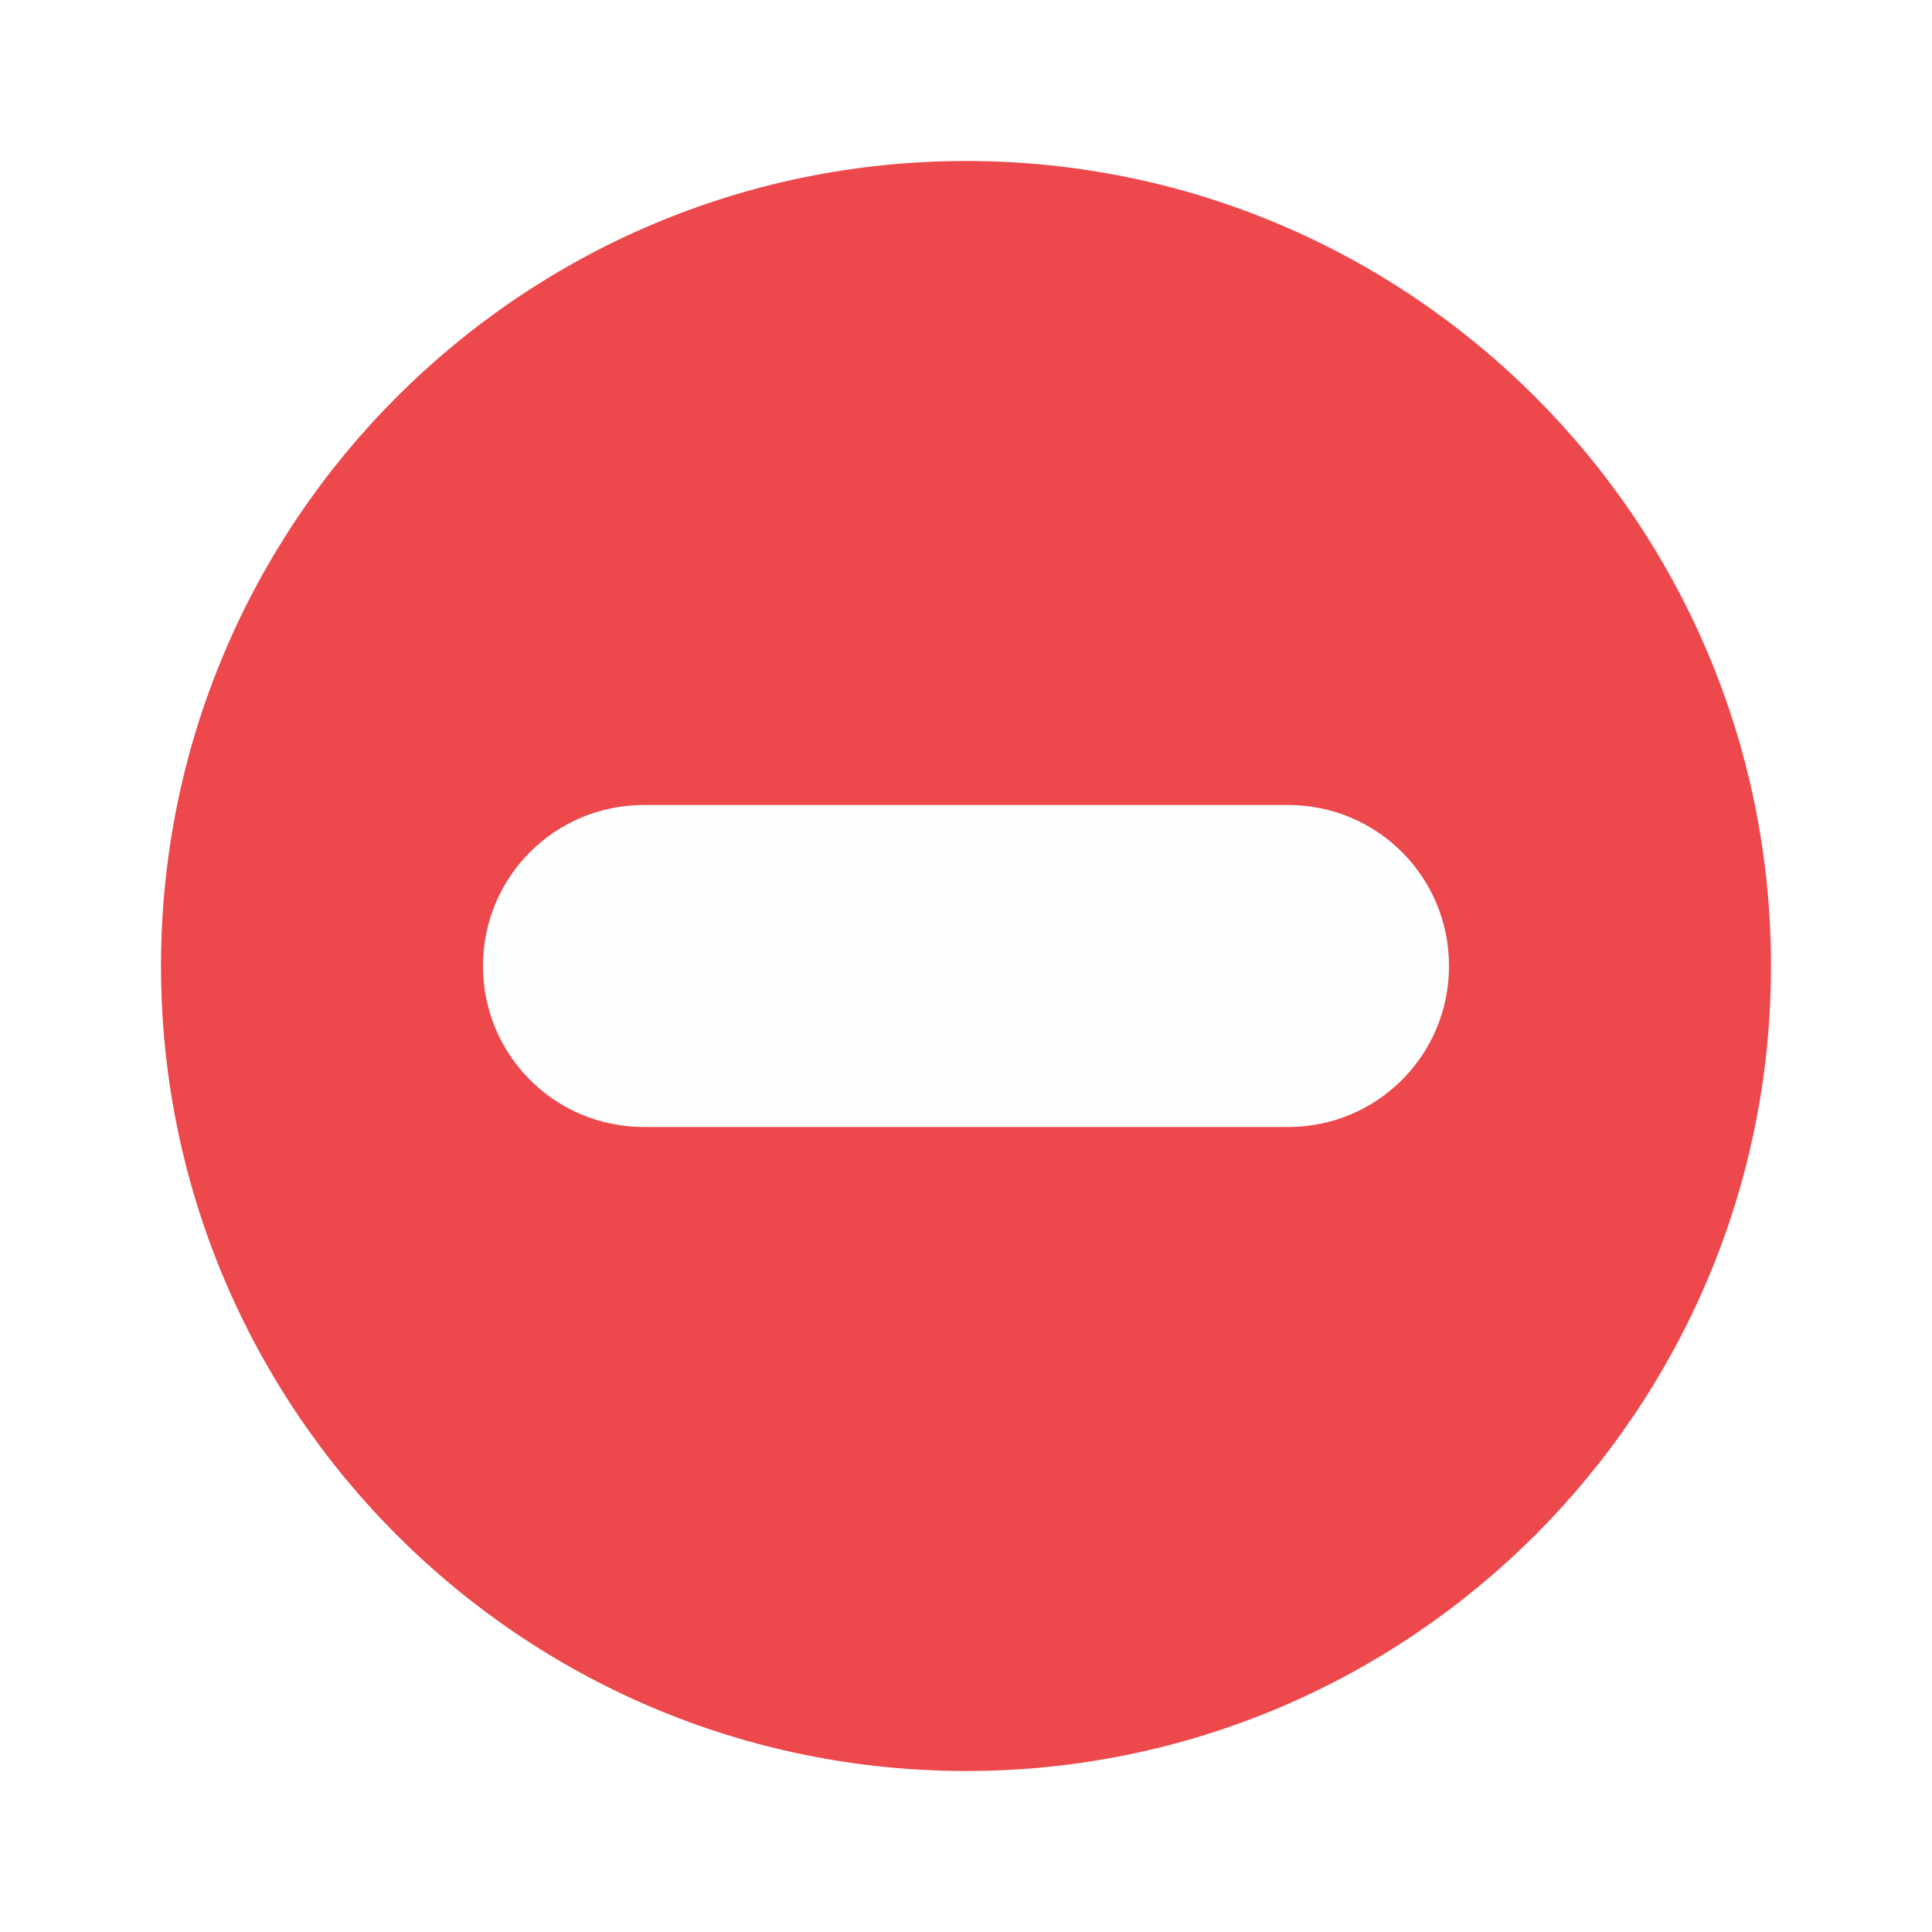
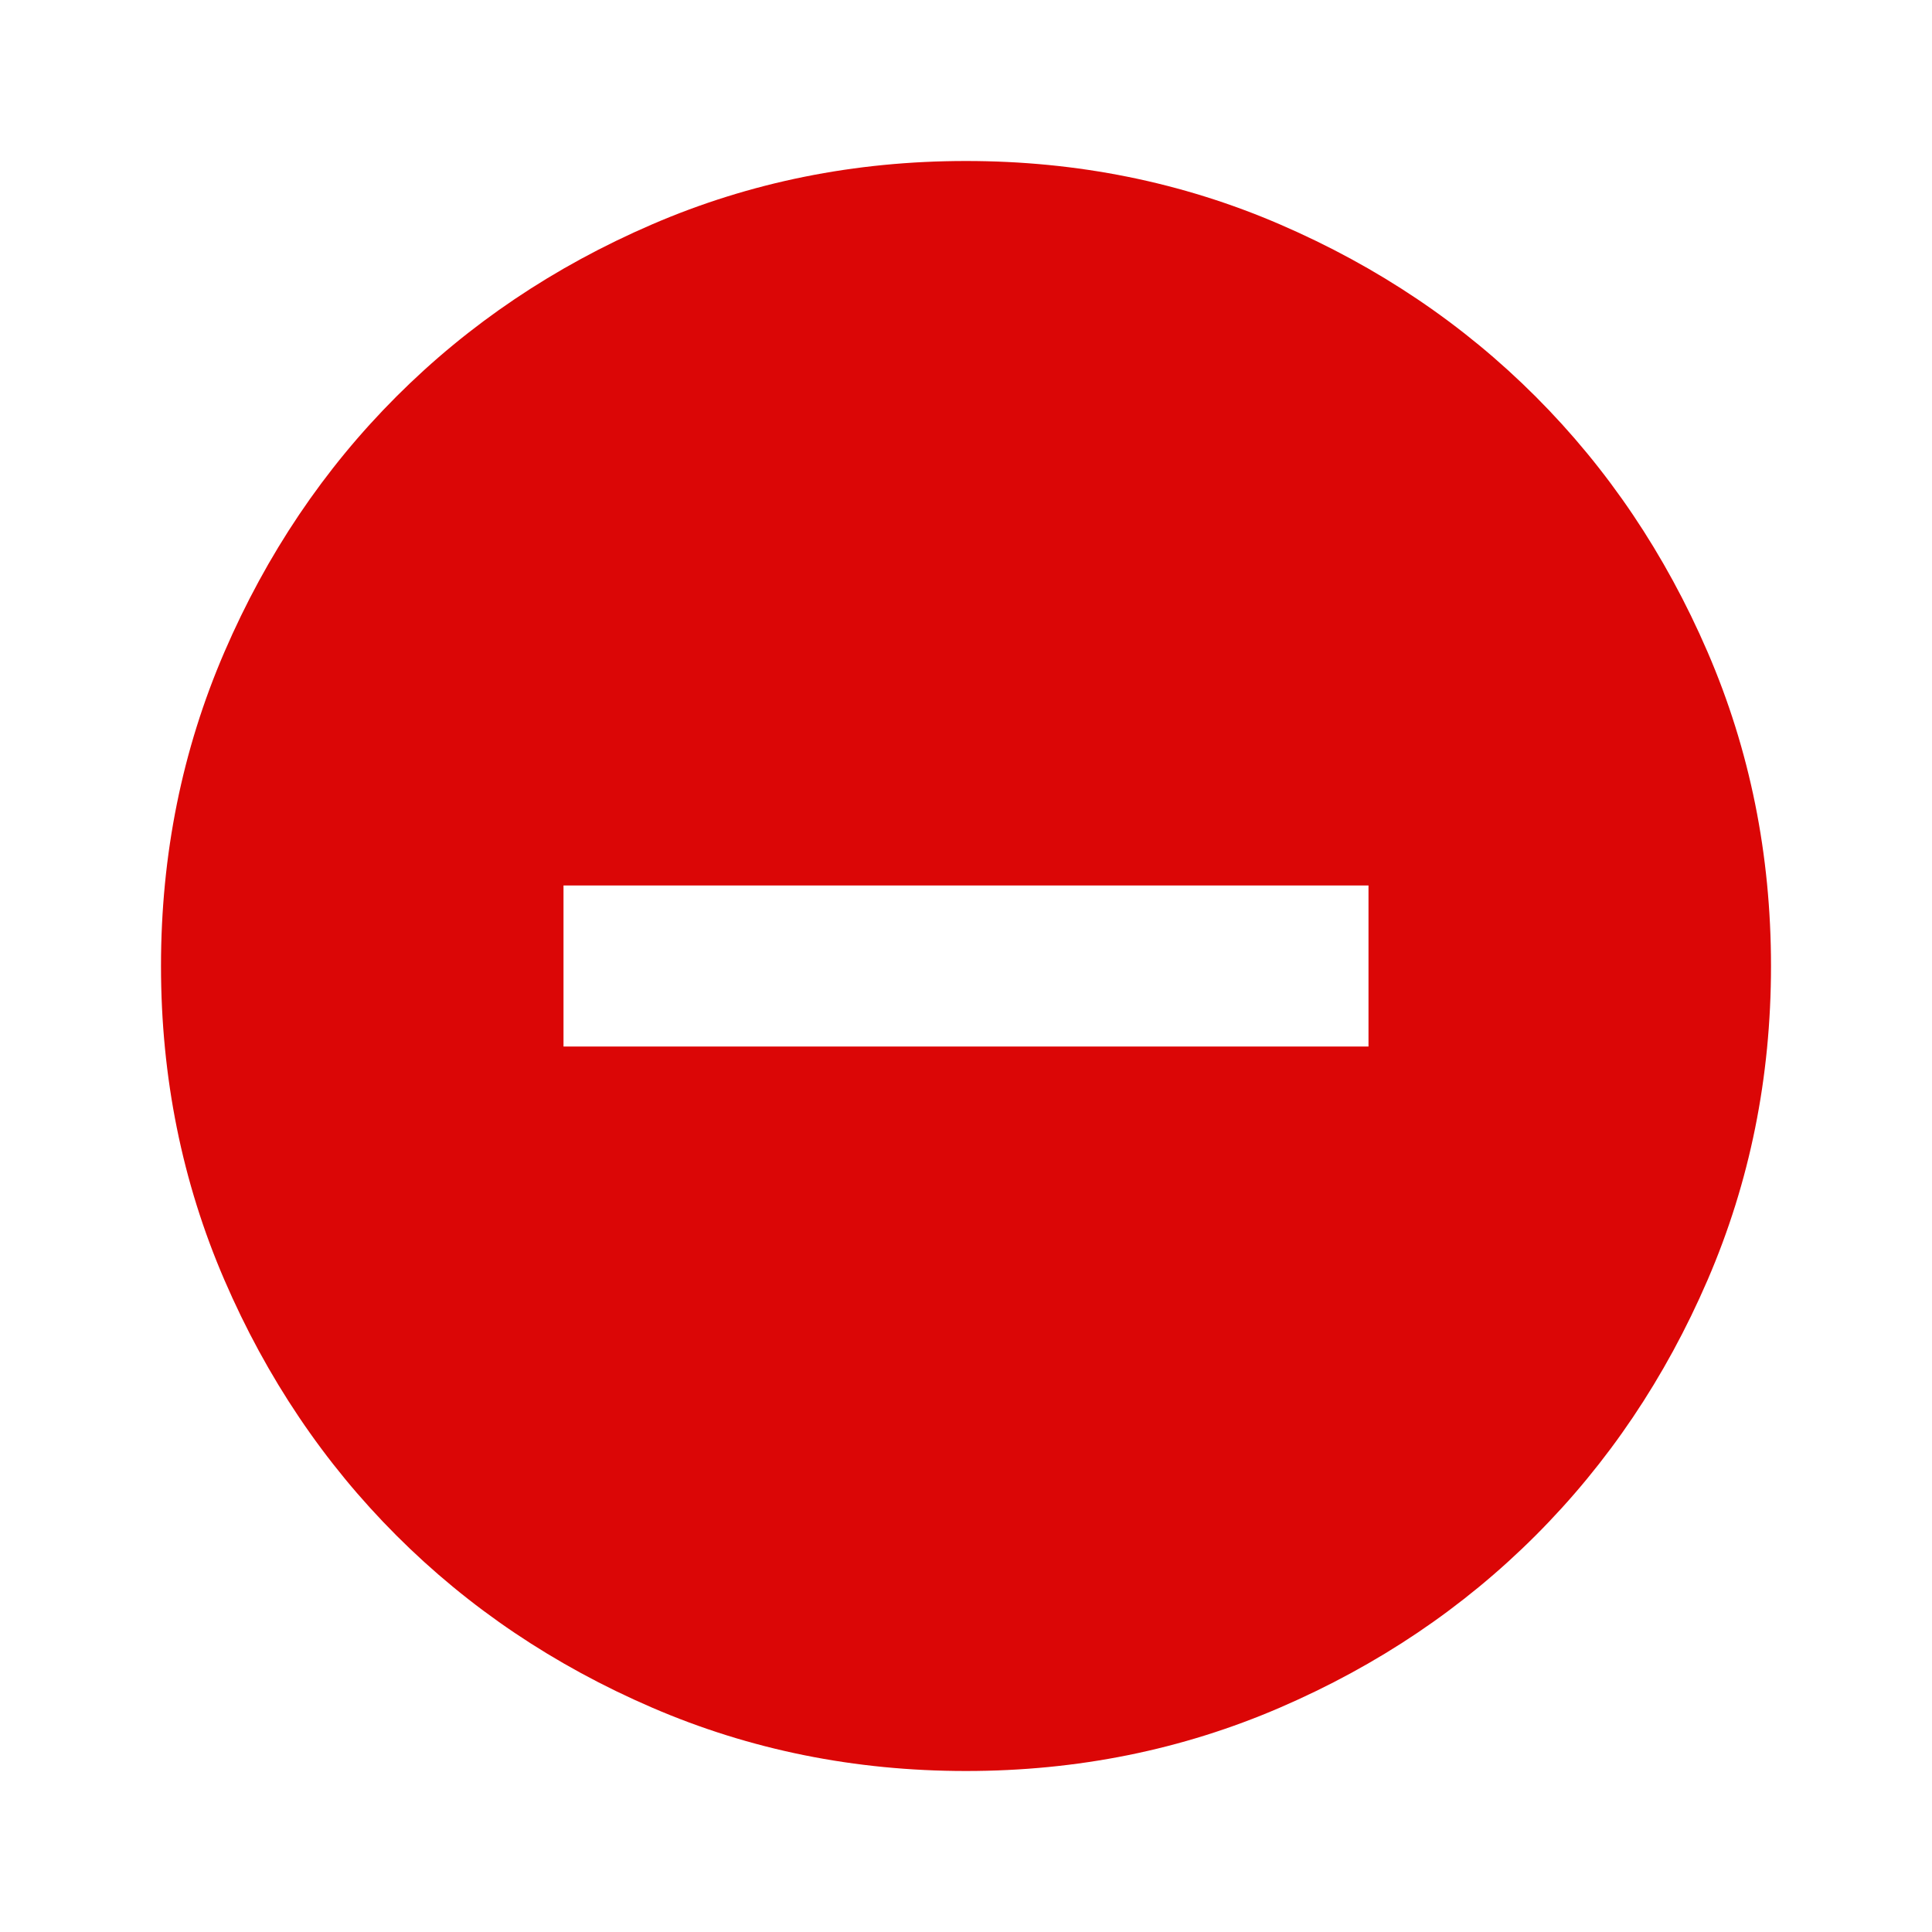
- <svg xmlns="http://www.w3.org/2000/svg" width="24" height="24" version="1.1" viewBox="0 0 24 24">
-   <path d="M0 0h24v24H0z" fill="none" />
-   <path d="m12 2c-5.52 0-10 4.48-10 10s4.48 10 10 10 10-4.48 10-10-4.48-10-10-10z" fill="#ed484c" />
-   <path d="m8 10h8c1.108 0 2 0.892 2 2s-0.892 2-2 2h-8c-1.108 0-2-0.892-2-2s0.892-2 2-2z" fill="#fdffff" stroke-linecap="round" stroke-linejoin="round" stroke-width="2" style="paint-order:stroke markers fill" />
+ <svg xmlns="http://www.w3.org/2000/svg" height="24px" viewBox="0 -960 960 960" width="24px" fill="#DB0606">
+   <path d="M280-440h400v-80H280v80ZM480-80q-83 0-156-31.5T197-197q-54-54-85.5-127T80-480q0-83 31.5-156T197-763q54-54 127-85.5T480-880q83 0 156 31.5T763-763q54 54 85.5 127T880-480q0 83-31.5 156T763-197q-54 54-127 85.5T480-80Z" />
</svg>
